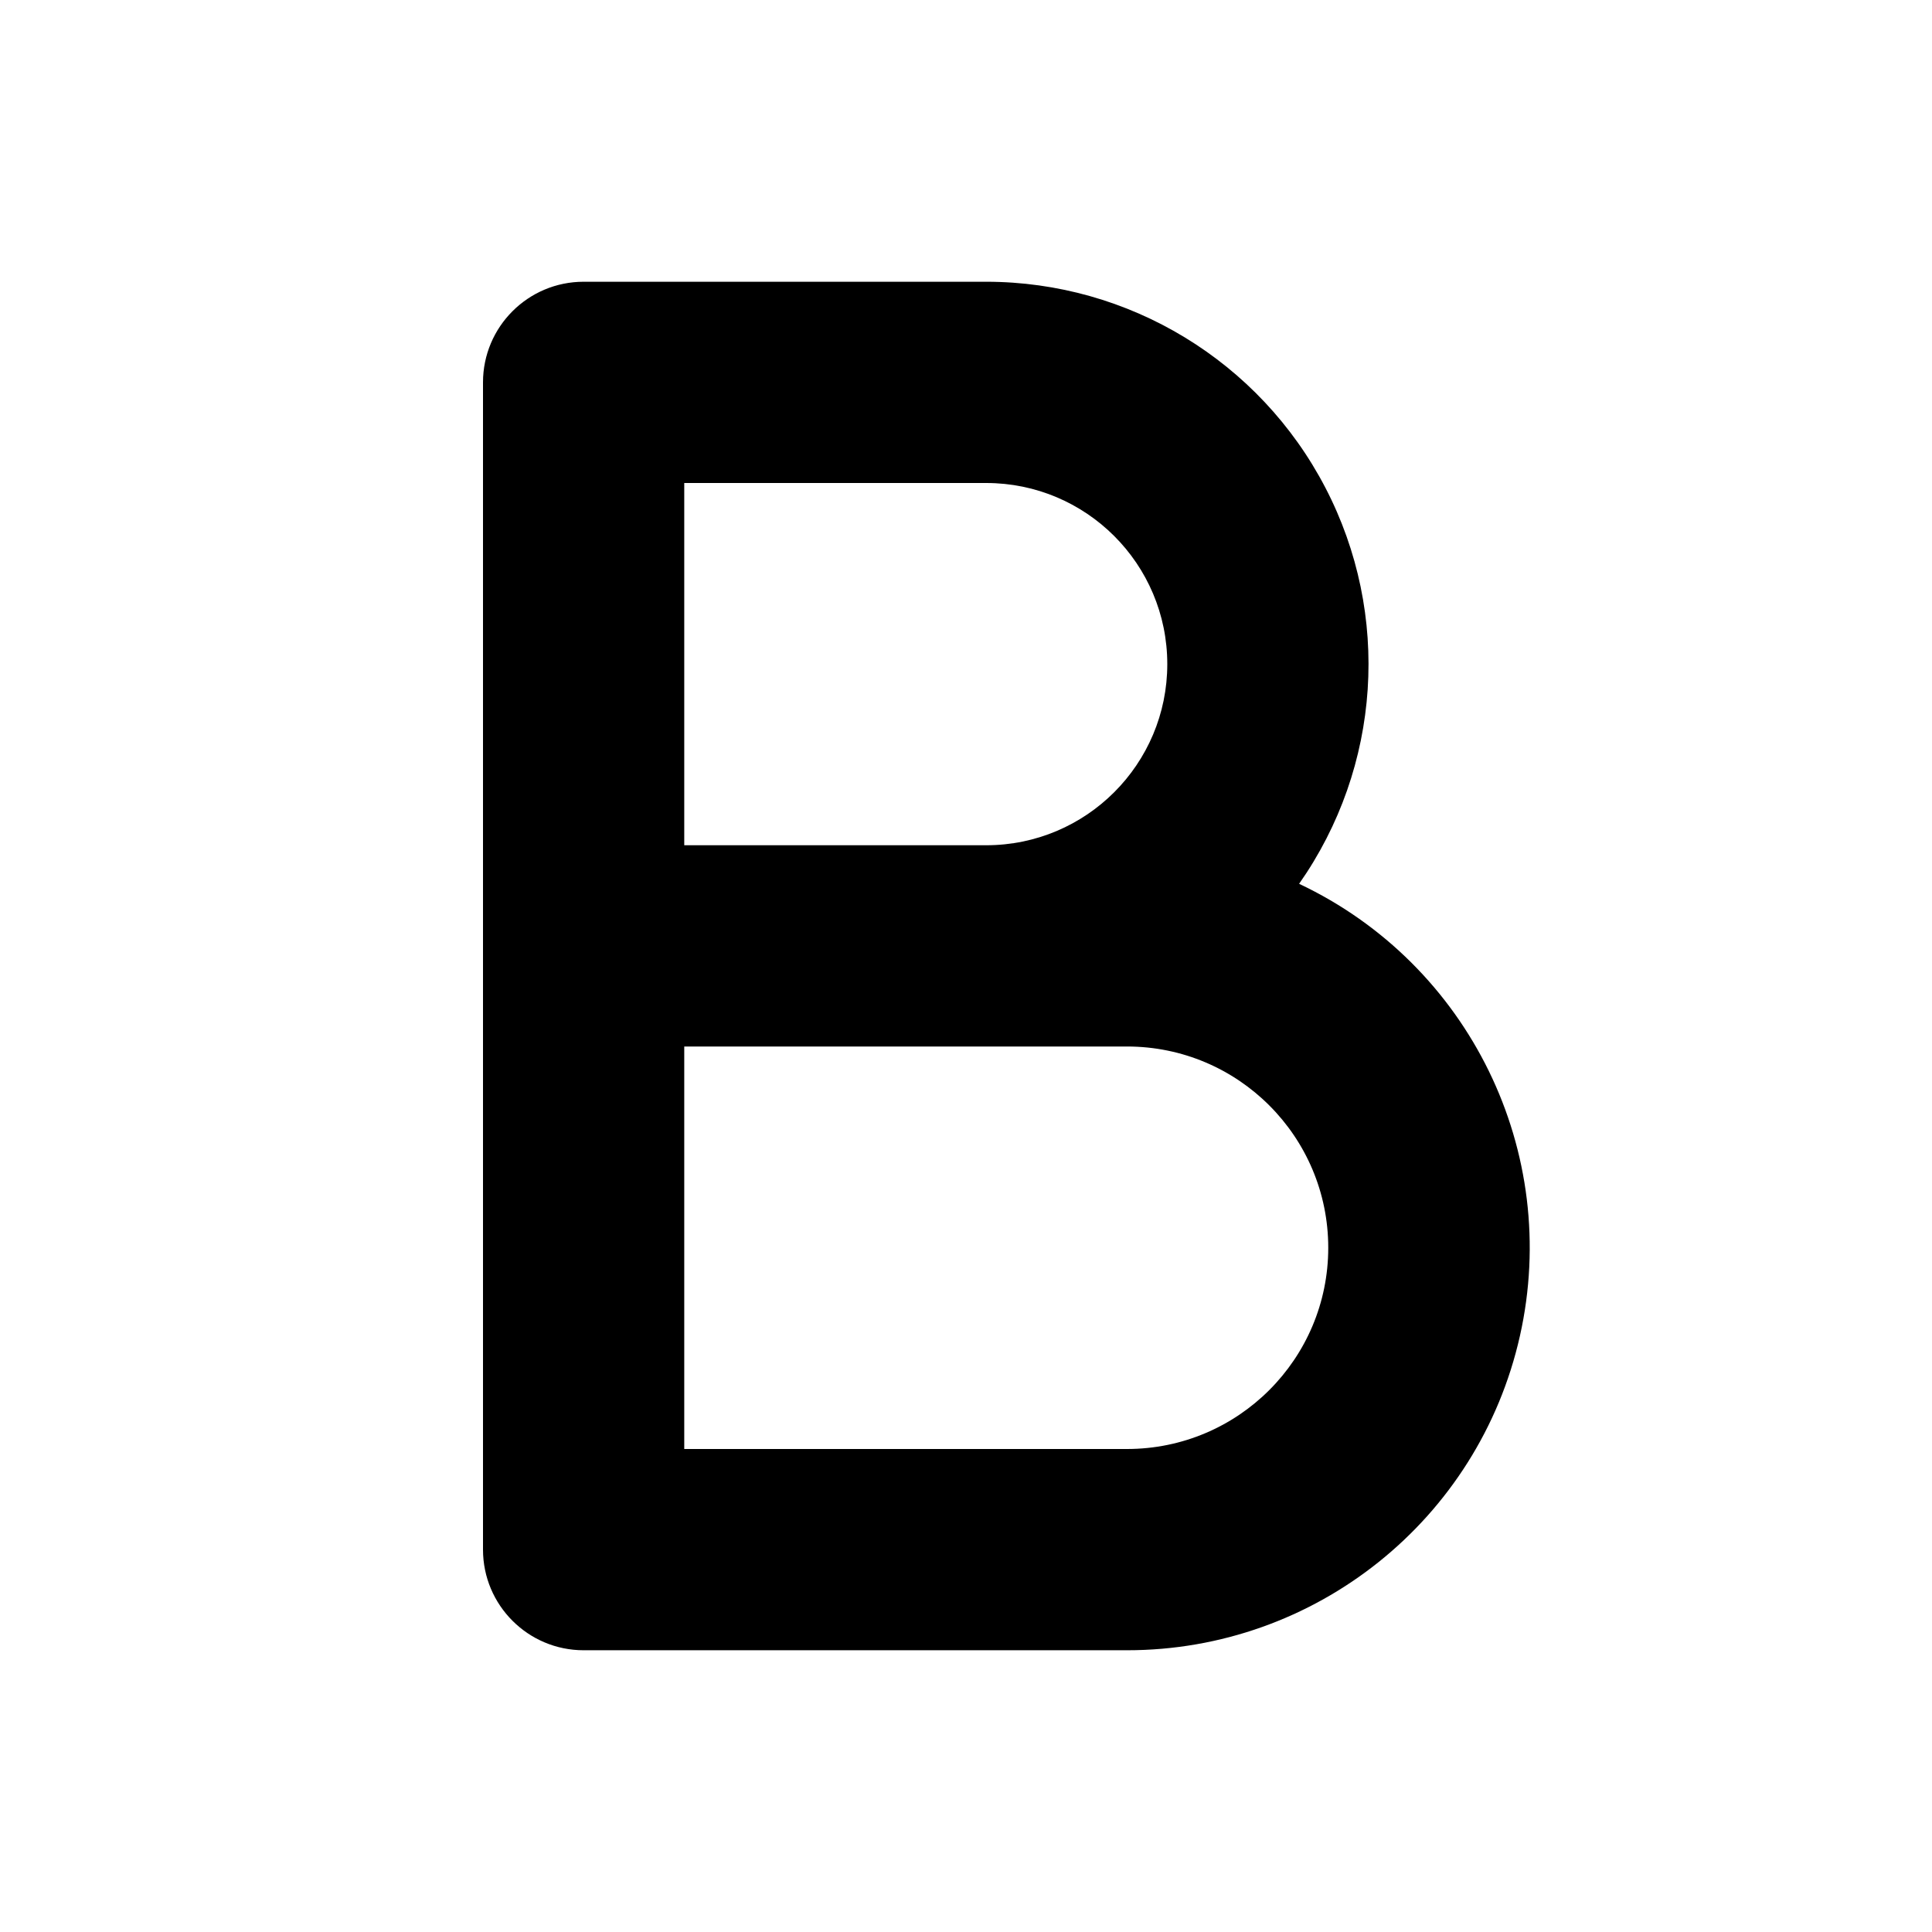
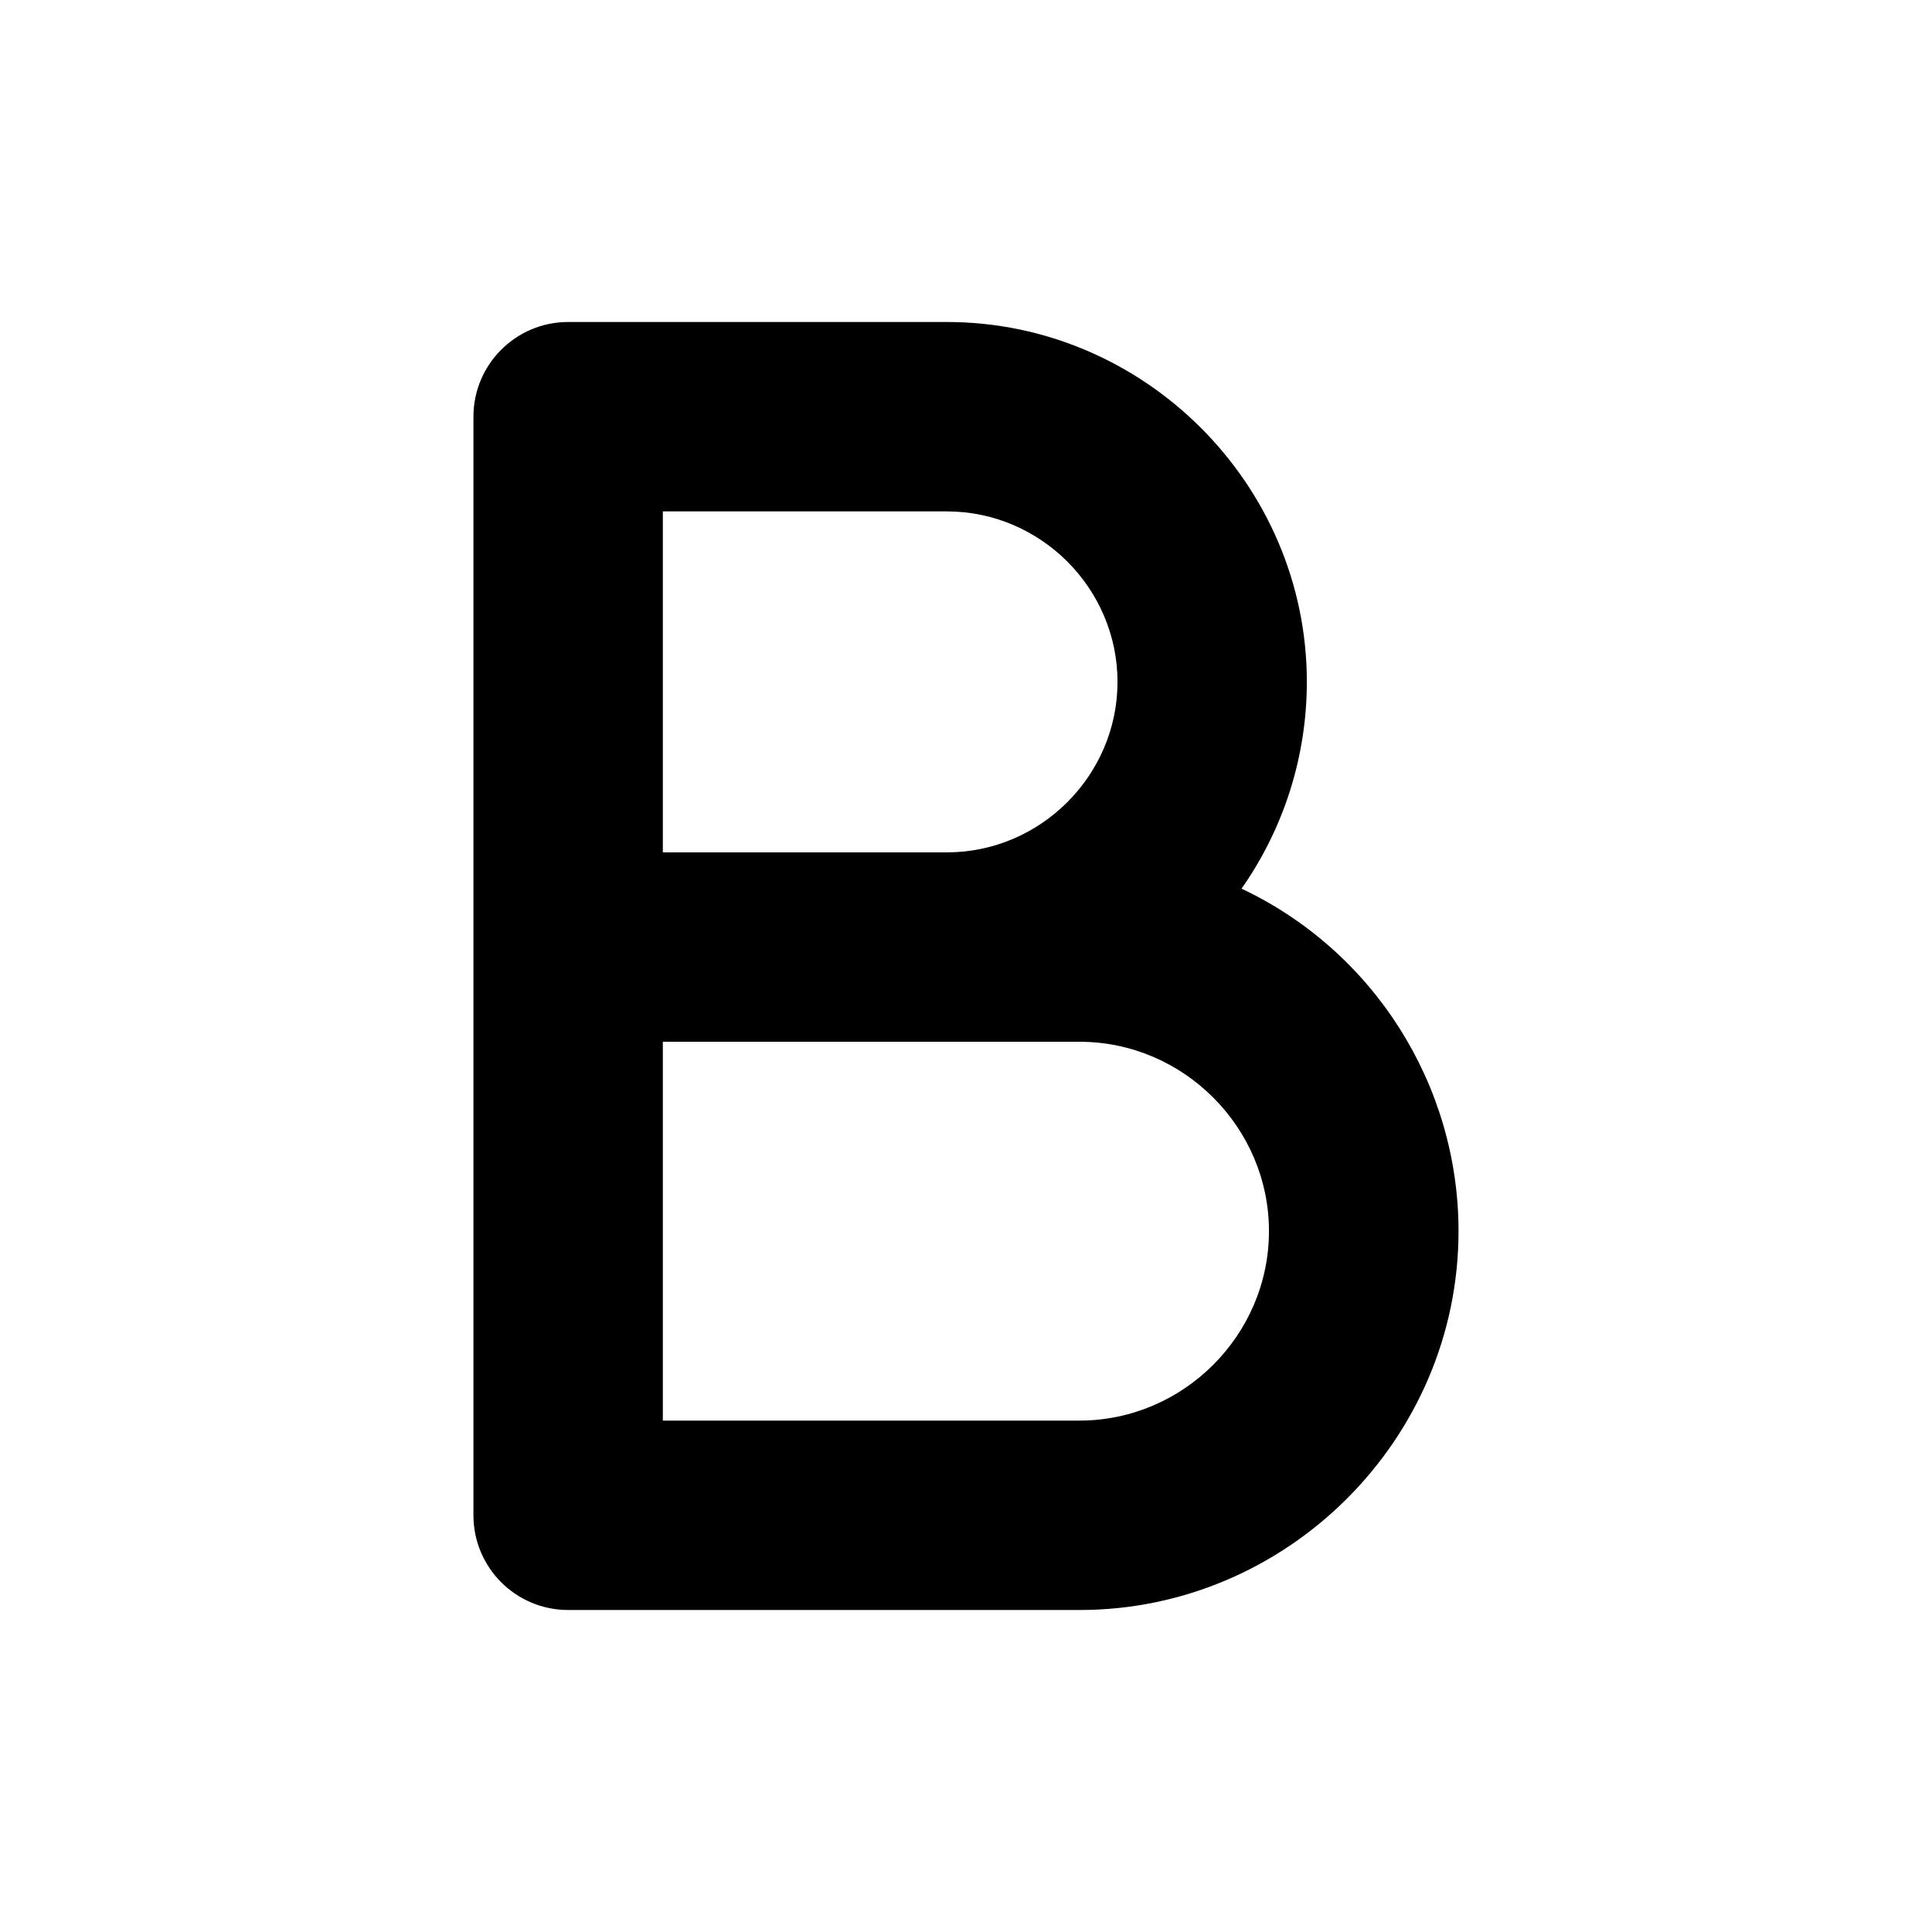
- <svg xmlns="http://www.w3.org/2000/svg" viewBox="0 0 24 24">
-   <path fill-rule="evenodd" d="M6 4.75c0-.69.56-1.25 1.25-1.25h5a4.75 4.75 0 013.888 7.479A5 5 0 0114 20.5H7.25c-.69 0-1.25-.56-1.25-1.25V4.75zM8.5 13v5H14a2.5 2.5 0 000-5H8.5zm0-2.5h3.751A2.25 2.25 0 0012.25 6H8.5v4.5z" />
+ <svg xmlns="http://www.w3.org/2000/svg" clip-rule="evenodd" fill-rule="evenodd" stroke-linejoin="round" stroke-miterlimit="2" viewBox="0 0 24 24">
+   <path d="m151.257 48.925h24.811v26.503h-24.811z" fill="none" transform="matrix(.967316 0 0 .905544 -146.314 -44.3034)" />
+   <path d="m6 4.75c0-.69.56-1.25 1.25-1.25h5c2.606 0 4.75 2.144 4.75 4.75 0 .977-.301 1.93-.862 2.729 1.746.825 2.864 2.59 2.864 4.521 0 2.743-2.257 5-5 5 0 0-.001 0-.002 0h-6.75c-.69 0-1.25-.56-1.25-1.25zm2.5 8.25v5h5.5c1.371 0 2.5-1.129 2.5-2.5s-1.129-2.5-2.5-2.5zm0-2.5h3.751c1.234 0 2.25-1.016 2.25-2.25s-1.016-2.25-2.251-2.25h-3.75z" transform="matrix(.941176 0 0 .941176 .2341 .7059)" />
</svg>
